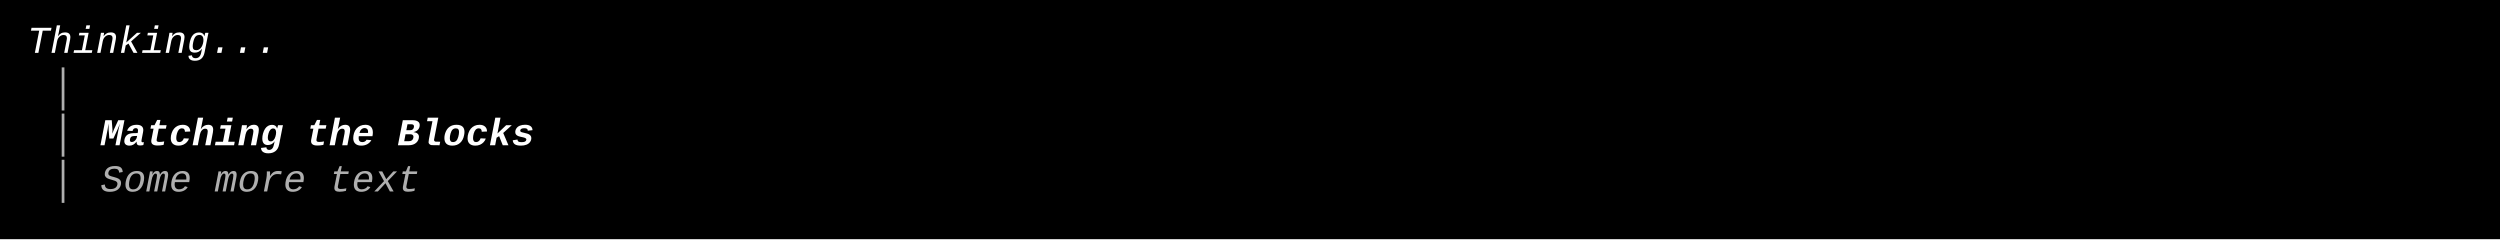
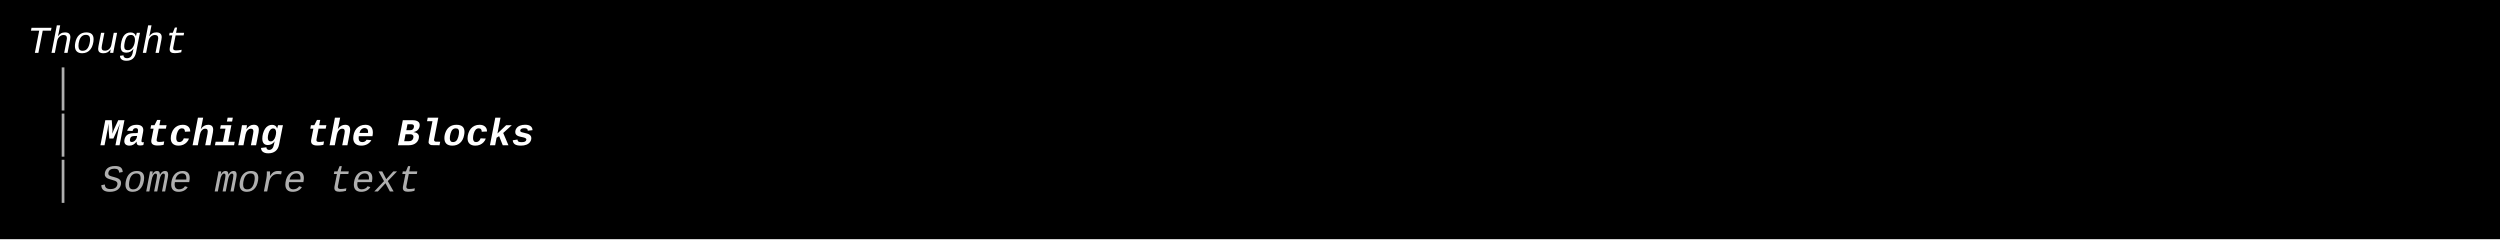
<svg xmlns="http://www.w3.org/2000/svg" width="920" height="88" viewBox="0 0 920 88">
  <style>
    text { font-family: Consolas, "Courier New", monospace; font-size: 14px; dominant-baseline: text-before-edge; white-space: pre; }
  </style>
  <rect width="920" height="88" fill="#000000" />
  <g transform="translate(10, 10)">
-     <text x="0" y="2" fill="#ffffff" textLength="117" lengthAdjust="spacingAndGlyphs" font-style="italic"> Thinking... </text>
+     <text x="0" y="2" fill="#ffffff" textLength="81" lengthAdjust="spacingAndGlyphs" font-style="italic"> Thought </text>
    <text x="9" y="19" fill="#afafaf" textLength="9" lengthAdjust="spacingAndGlyphs">│</text>
    <text x="9" y="36" fill="#afafaf" textLength="9" lengthAdjust="spacingAndGlyphs">│</text>
    <text x="27" y="36" fill="#ffffff" textLength="171" lengthAdjust="spacingAndGlyphs" font-weight="bold" font-style="italic">Matching the Blocks</text>
    <text x="9" y="53" fill="#afafaf" textLength="9" lengthAdjust="spacingAndGlyphs">│</text>
    <text x="27" y="53" fill="#afafaf" textLength="126" lengthAdjust="spacingAndGlyphs" font-style="italic">Some more text</text>
  </g>
</svg>
